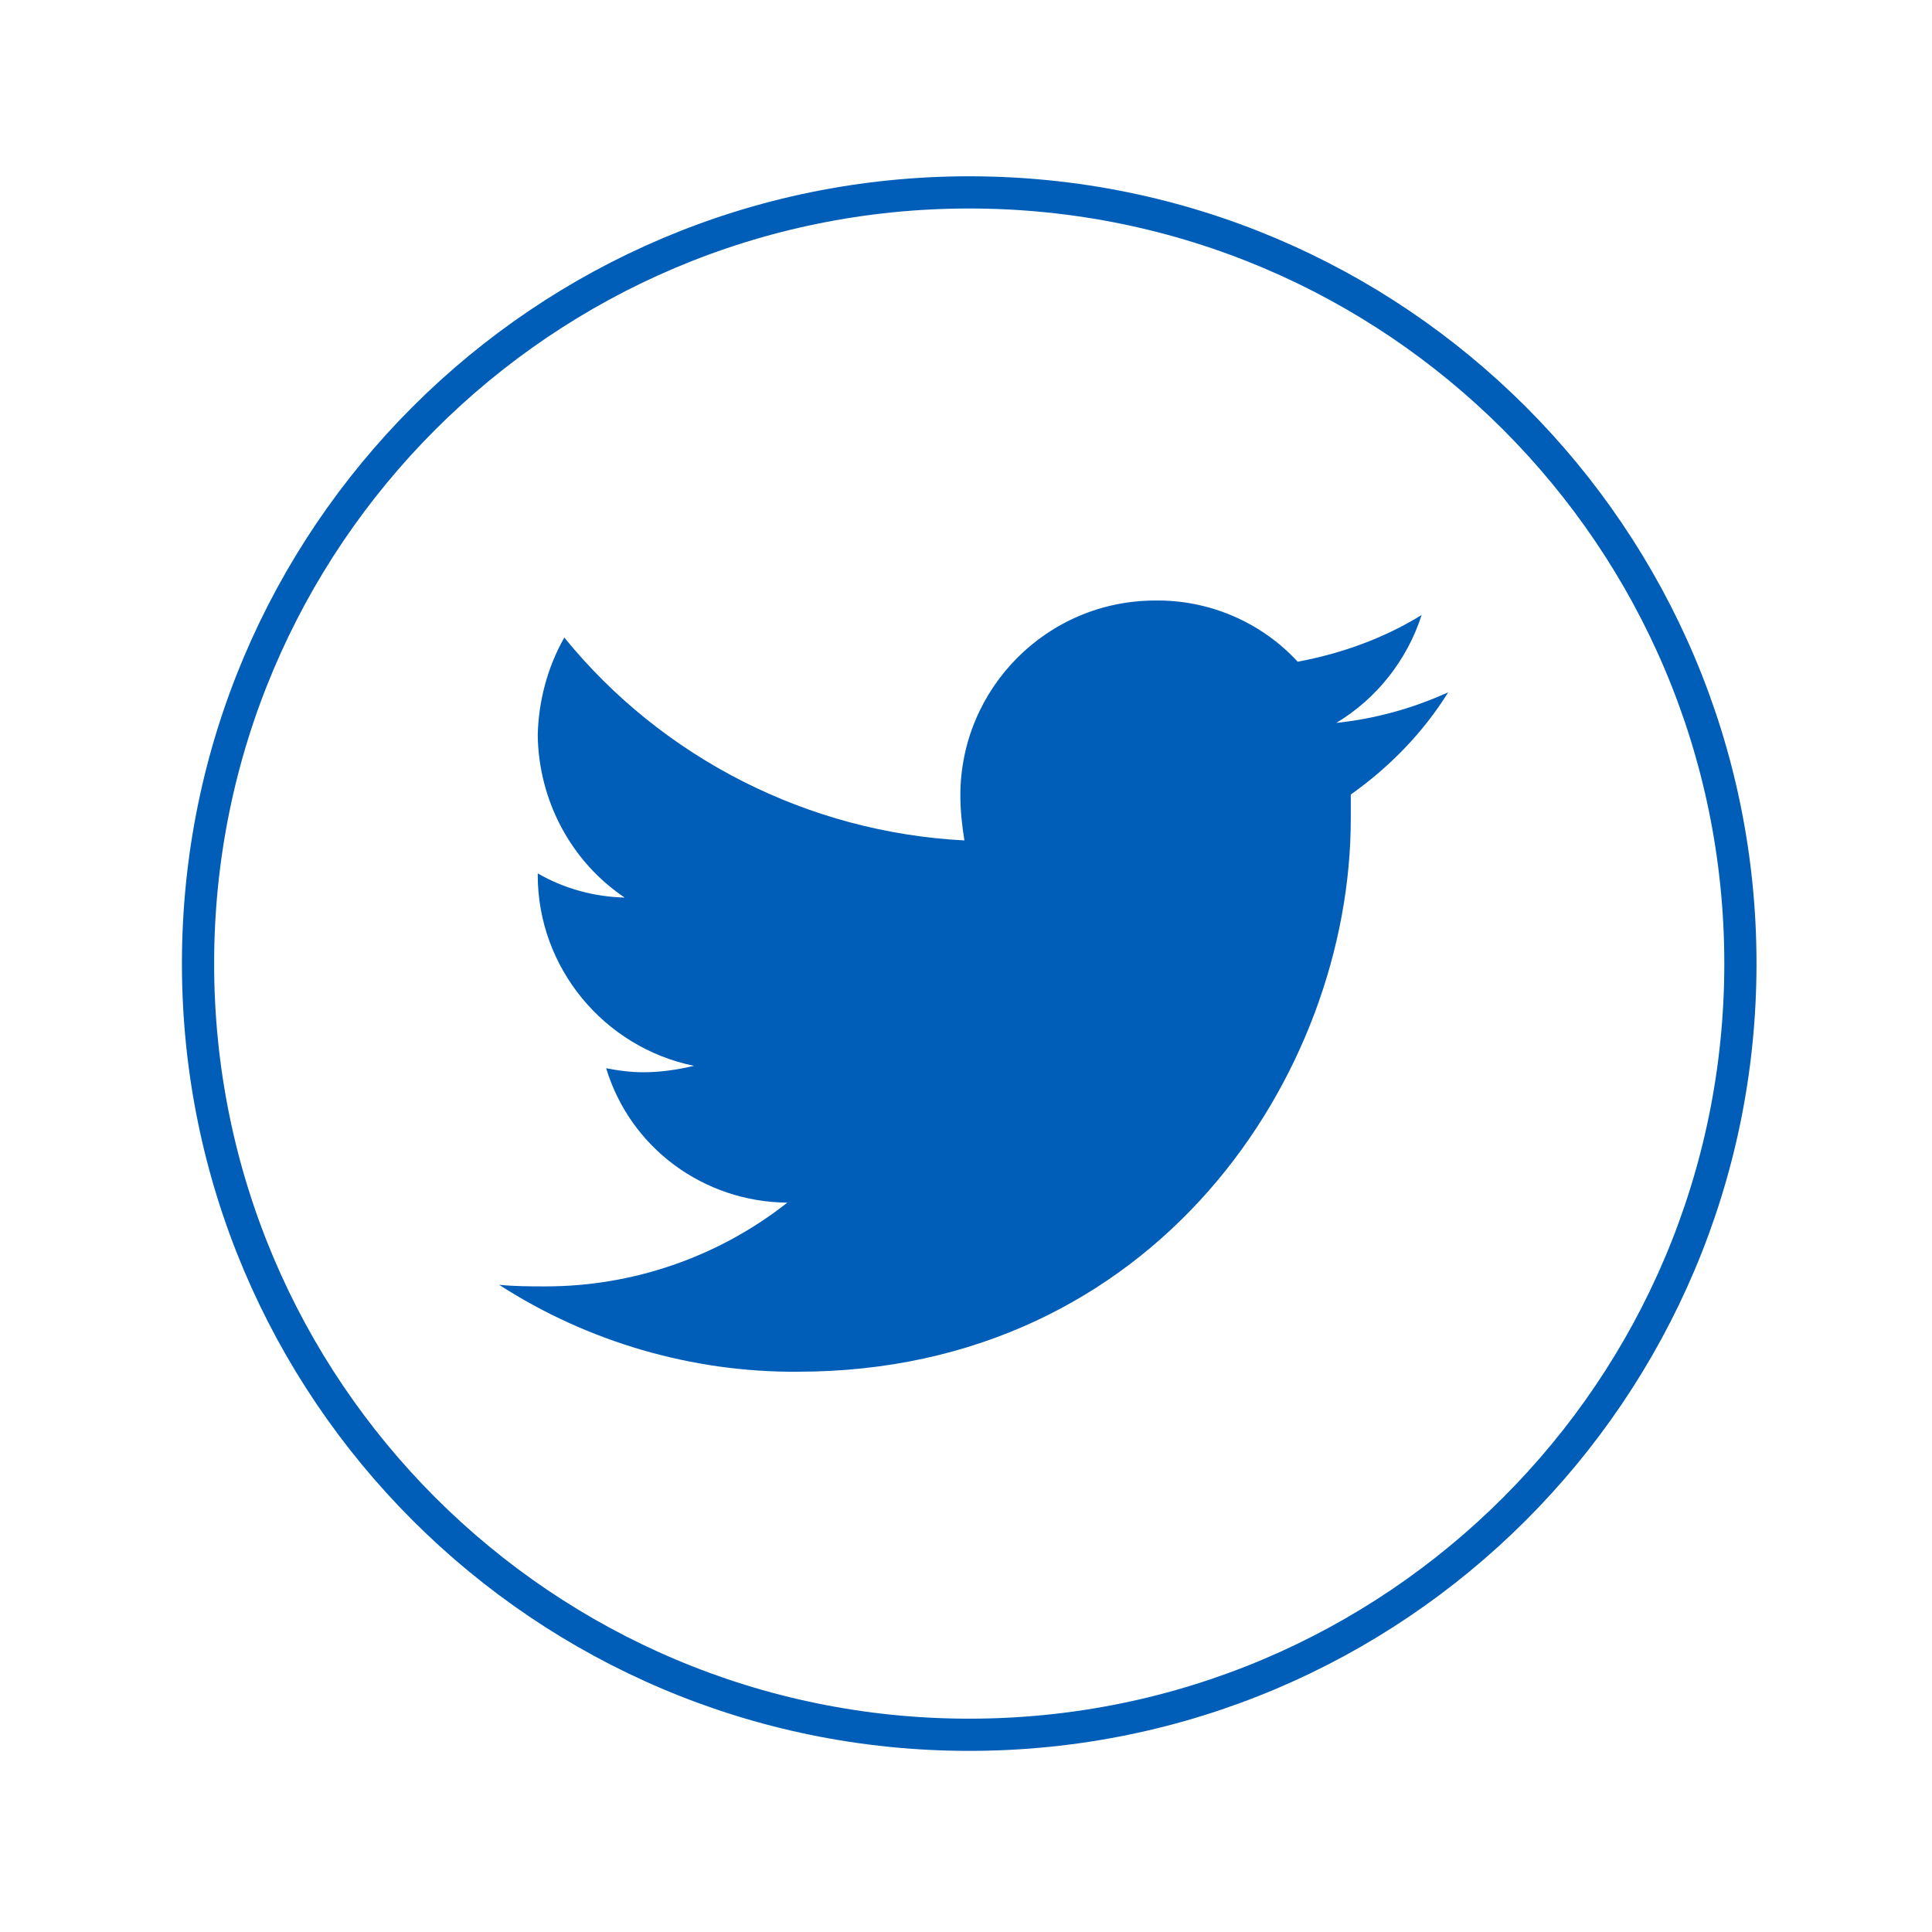
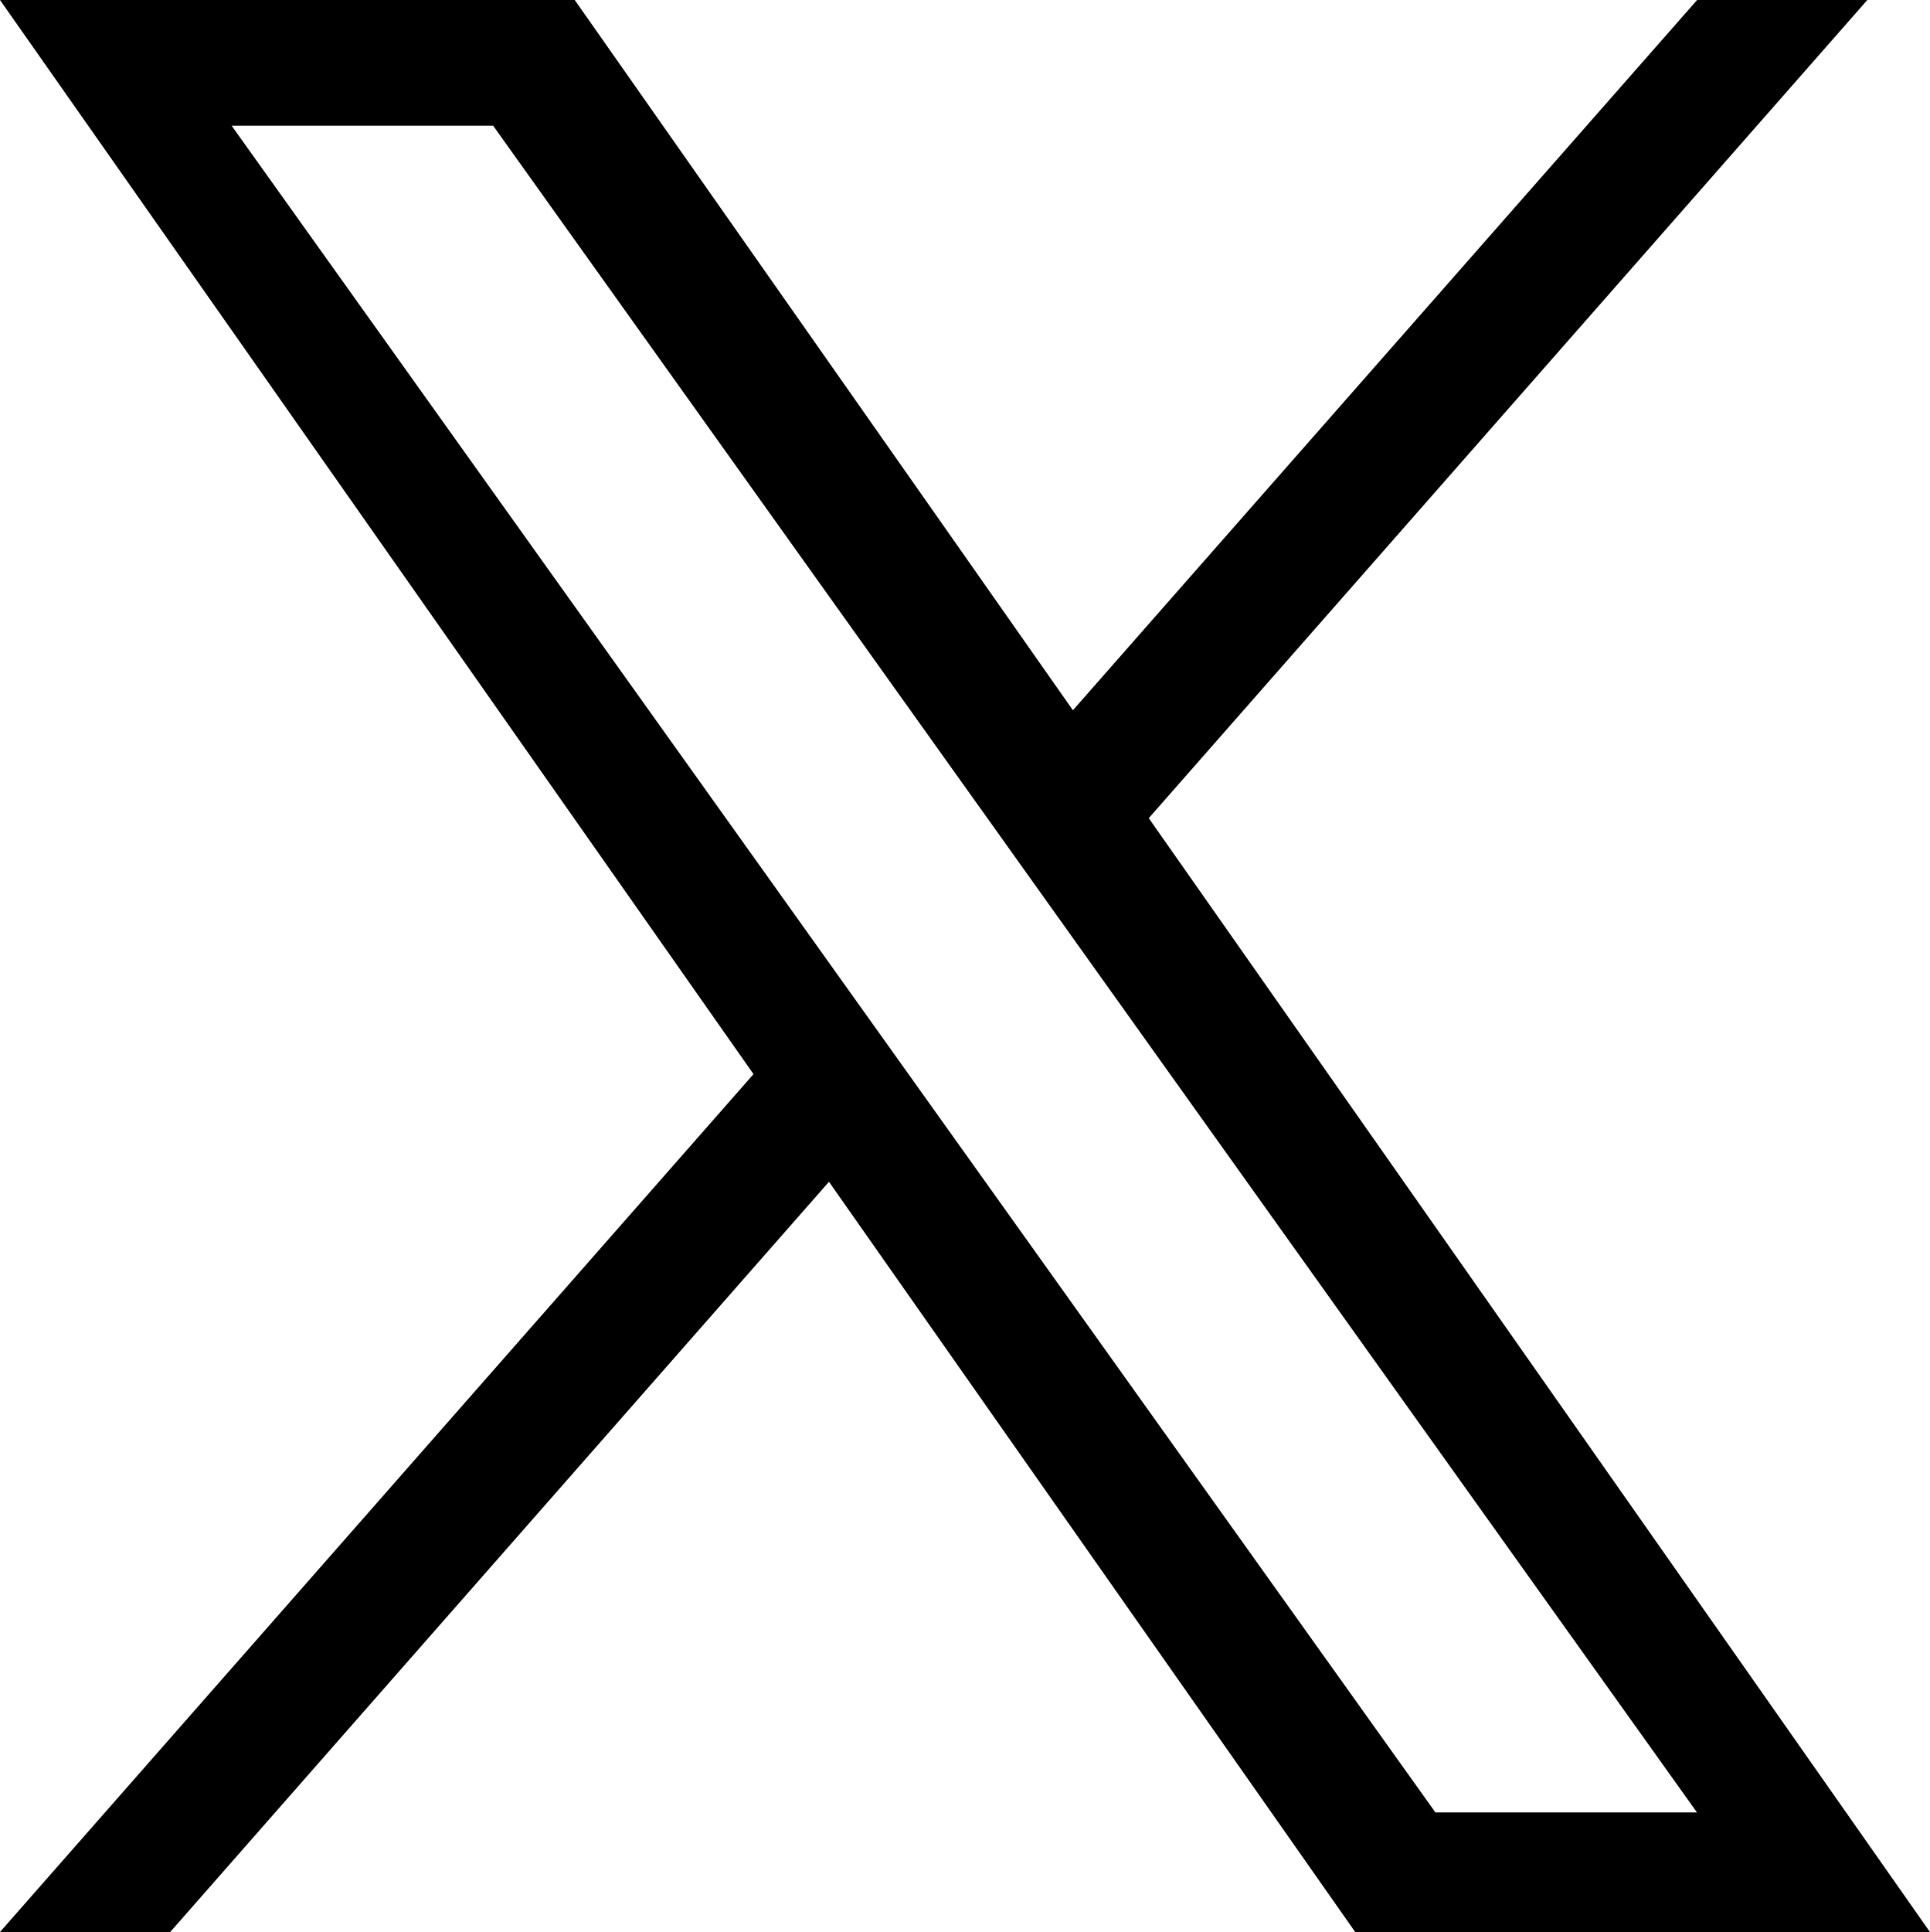
- <svg xmlns="http://www.w3.org/2000/svg" version="1.1" id="Layer_1" x="0px" y="0px" viewBox="0 0 240 240" style="enable-background:new 0 0 240 240;" xml:space="preserve">
-   <style type="text/css">
- 	.st0{fill:none;stroke:#005EB8;stroke-width:4;stroke-miterlimit:10;}
- 	.st1{fill:#005EB8;}
- </style>
-   <circle class="st0" cx="120.4" cy="119.7" r="95.8" />
-   <path class="st1" d="M99.1,170.4c44.4,0,68.7-36.9,68.7-68.7v-3c4.8-3.4,9-7.7,12.1-12.7c-4.4,2-9.1,3.3-13.9,3.8  c5-3,8.8-7.8,10.6-13.4c-4.7,2.9-10,4.8-15.4,5.8c-4.5-4.9-11-7.7-17.7-7.6c-13.4,0-24.2,10.9-24.2,24.2c0,1.9,0.2,3.7,0.5,5.6  c-19.4-1-37.5-10.2-49.7-25.2c-2.1,3.7-3.2,7.9-3.3,12.1c0.1,8.1,4.1,15.7,10.8,20.2c-3.8-0.1-7.5-1.1-10.8-3v0.2  c0,11.5,8.2,21.4,19.4,23.7c-2.1,0.5-4.2,0.8-6.3,0.8c-1.5,0-3.1-0.2-4.6-0.5c3,9.9,12.1,16.6,22.5,16.7c-8.5,6.7-19.1,10.4-30,10.4  c-1.9,0-3.9,0-5.8-0.2C73,166.7,86,170.5,99.1,170.4" />
+ <svg xmlns="http://www.w3.org/2000/svg" width="300" height="300.251" version="1.1">
+   <path d="M178.57 127.15 290.27 0h-26.46l-97.03 110.38L89.34 0H0l117.13 166.93L0 300.25h26.46l102.4-116.59 81.8 116.59h89.34M36.01 19.54H76.66l187.13 262.13h-40.66" />
</svg>
